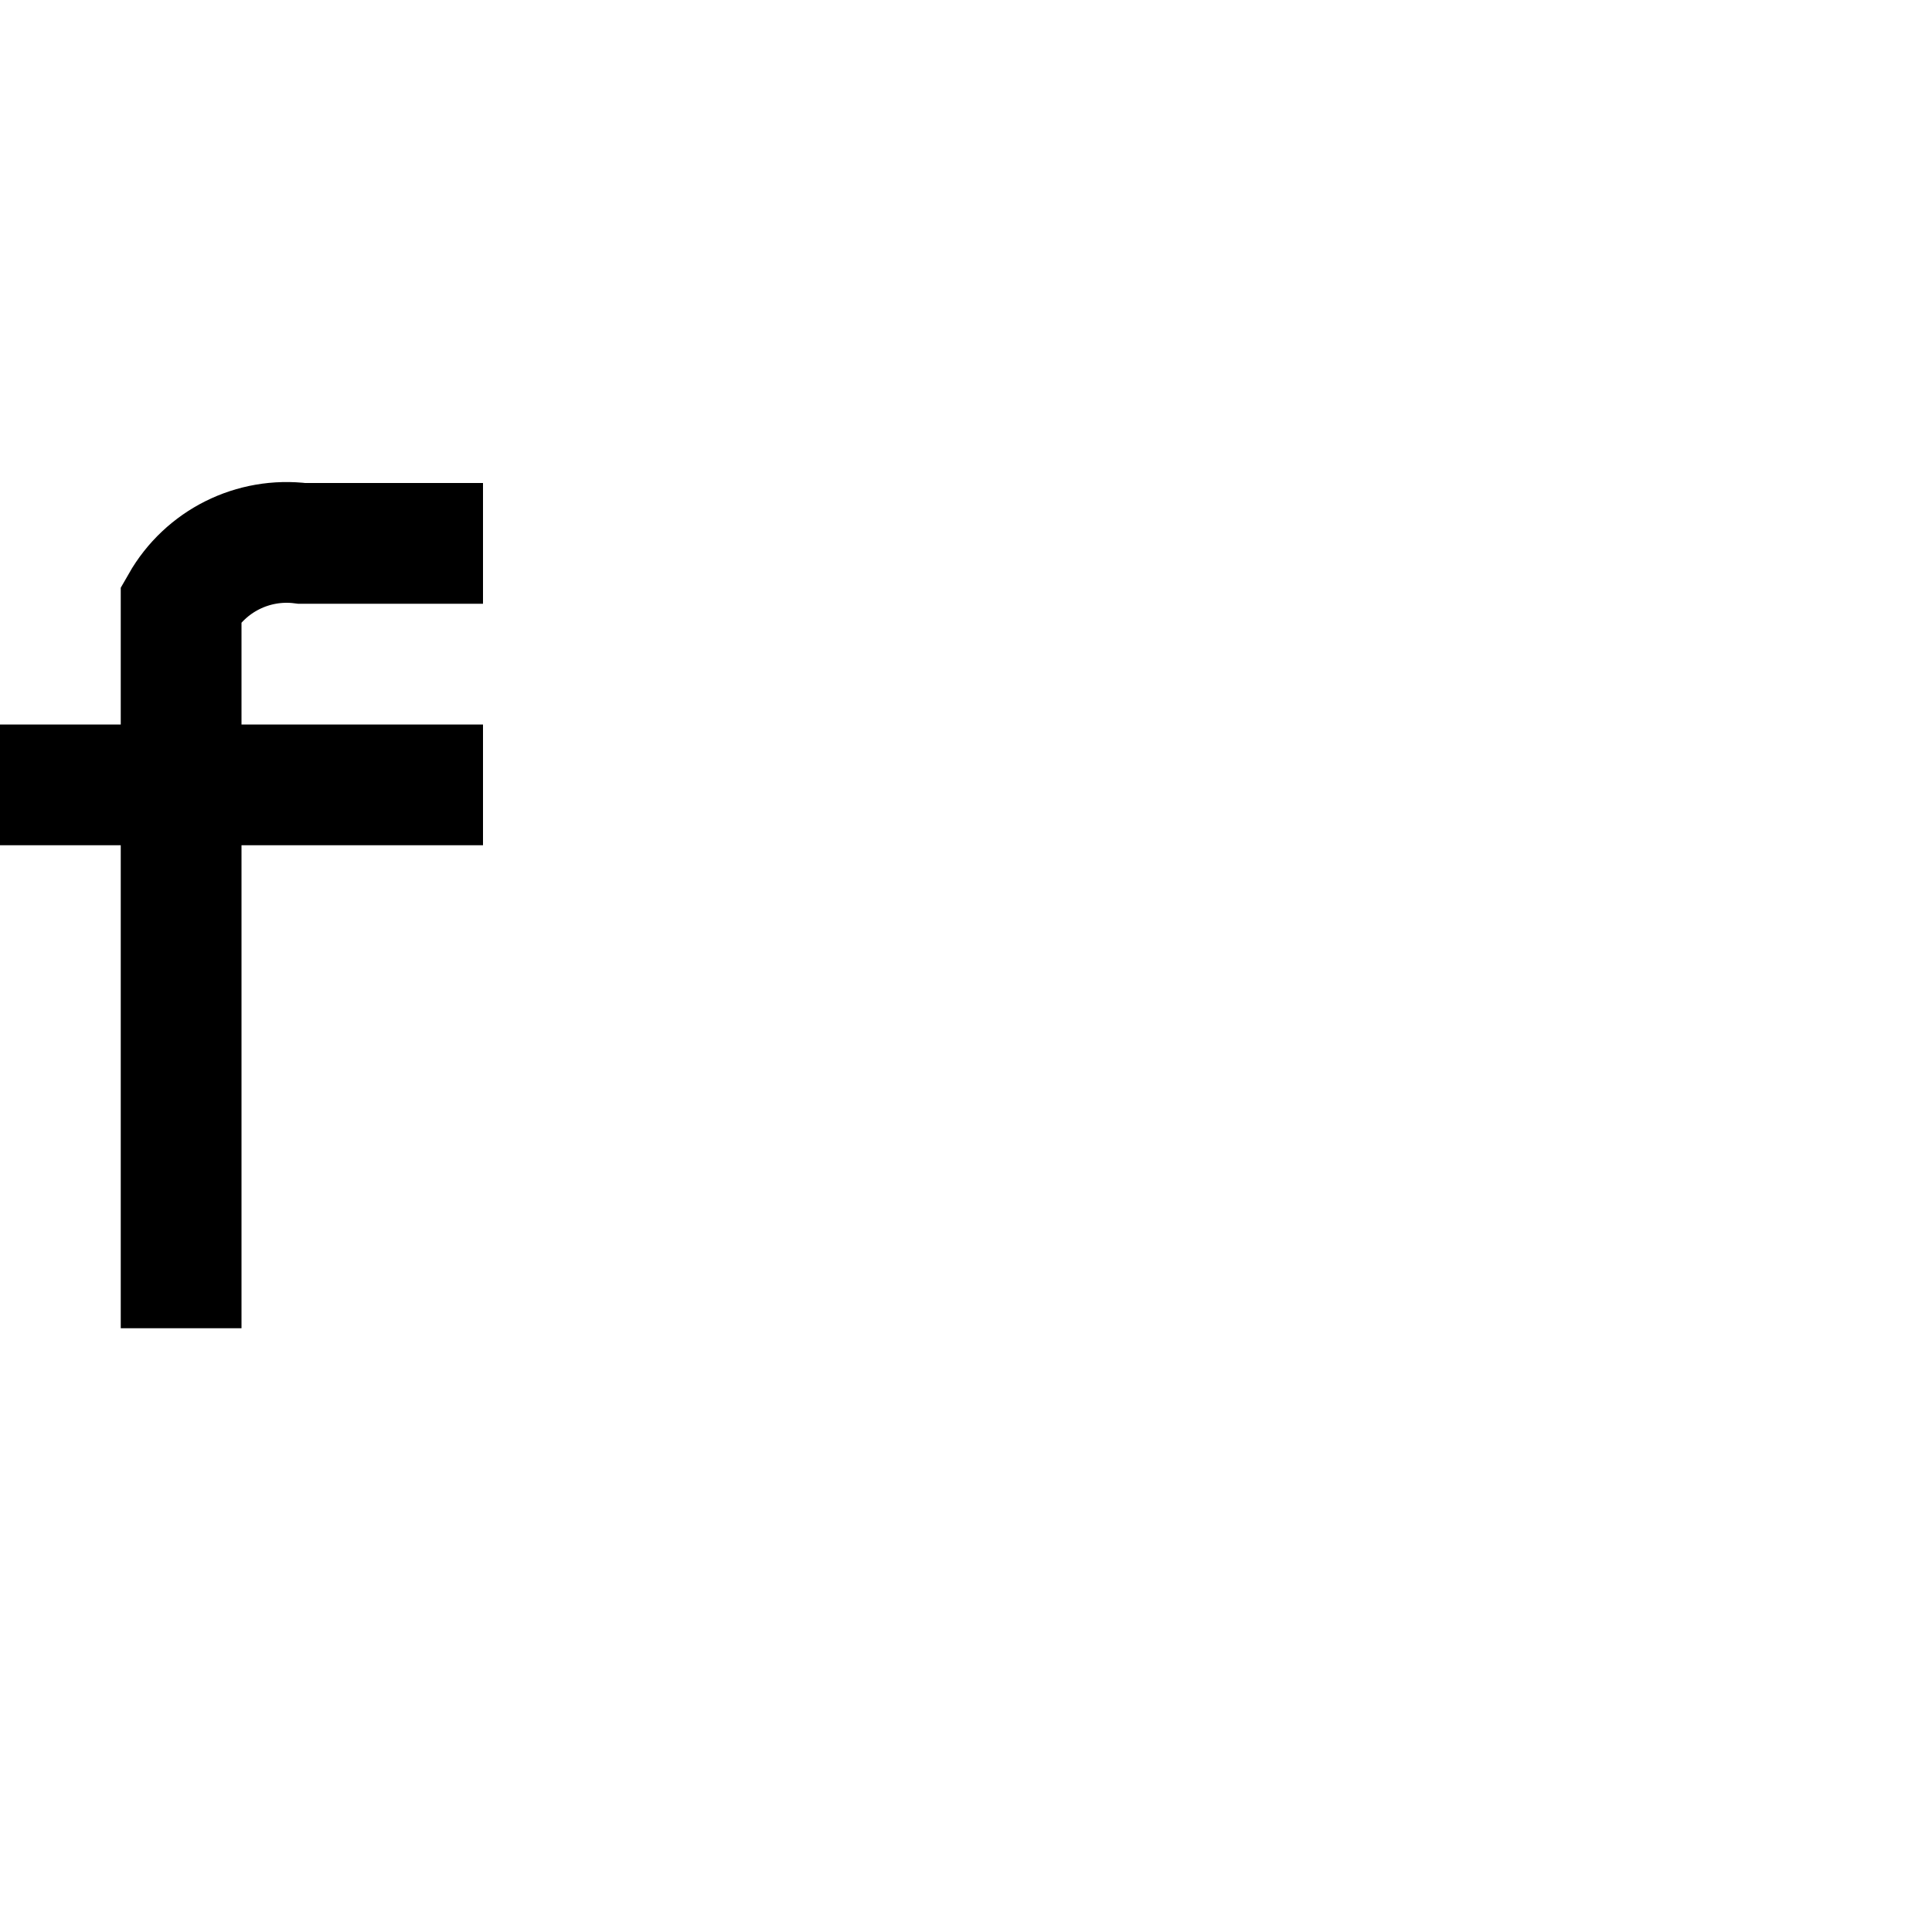
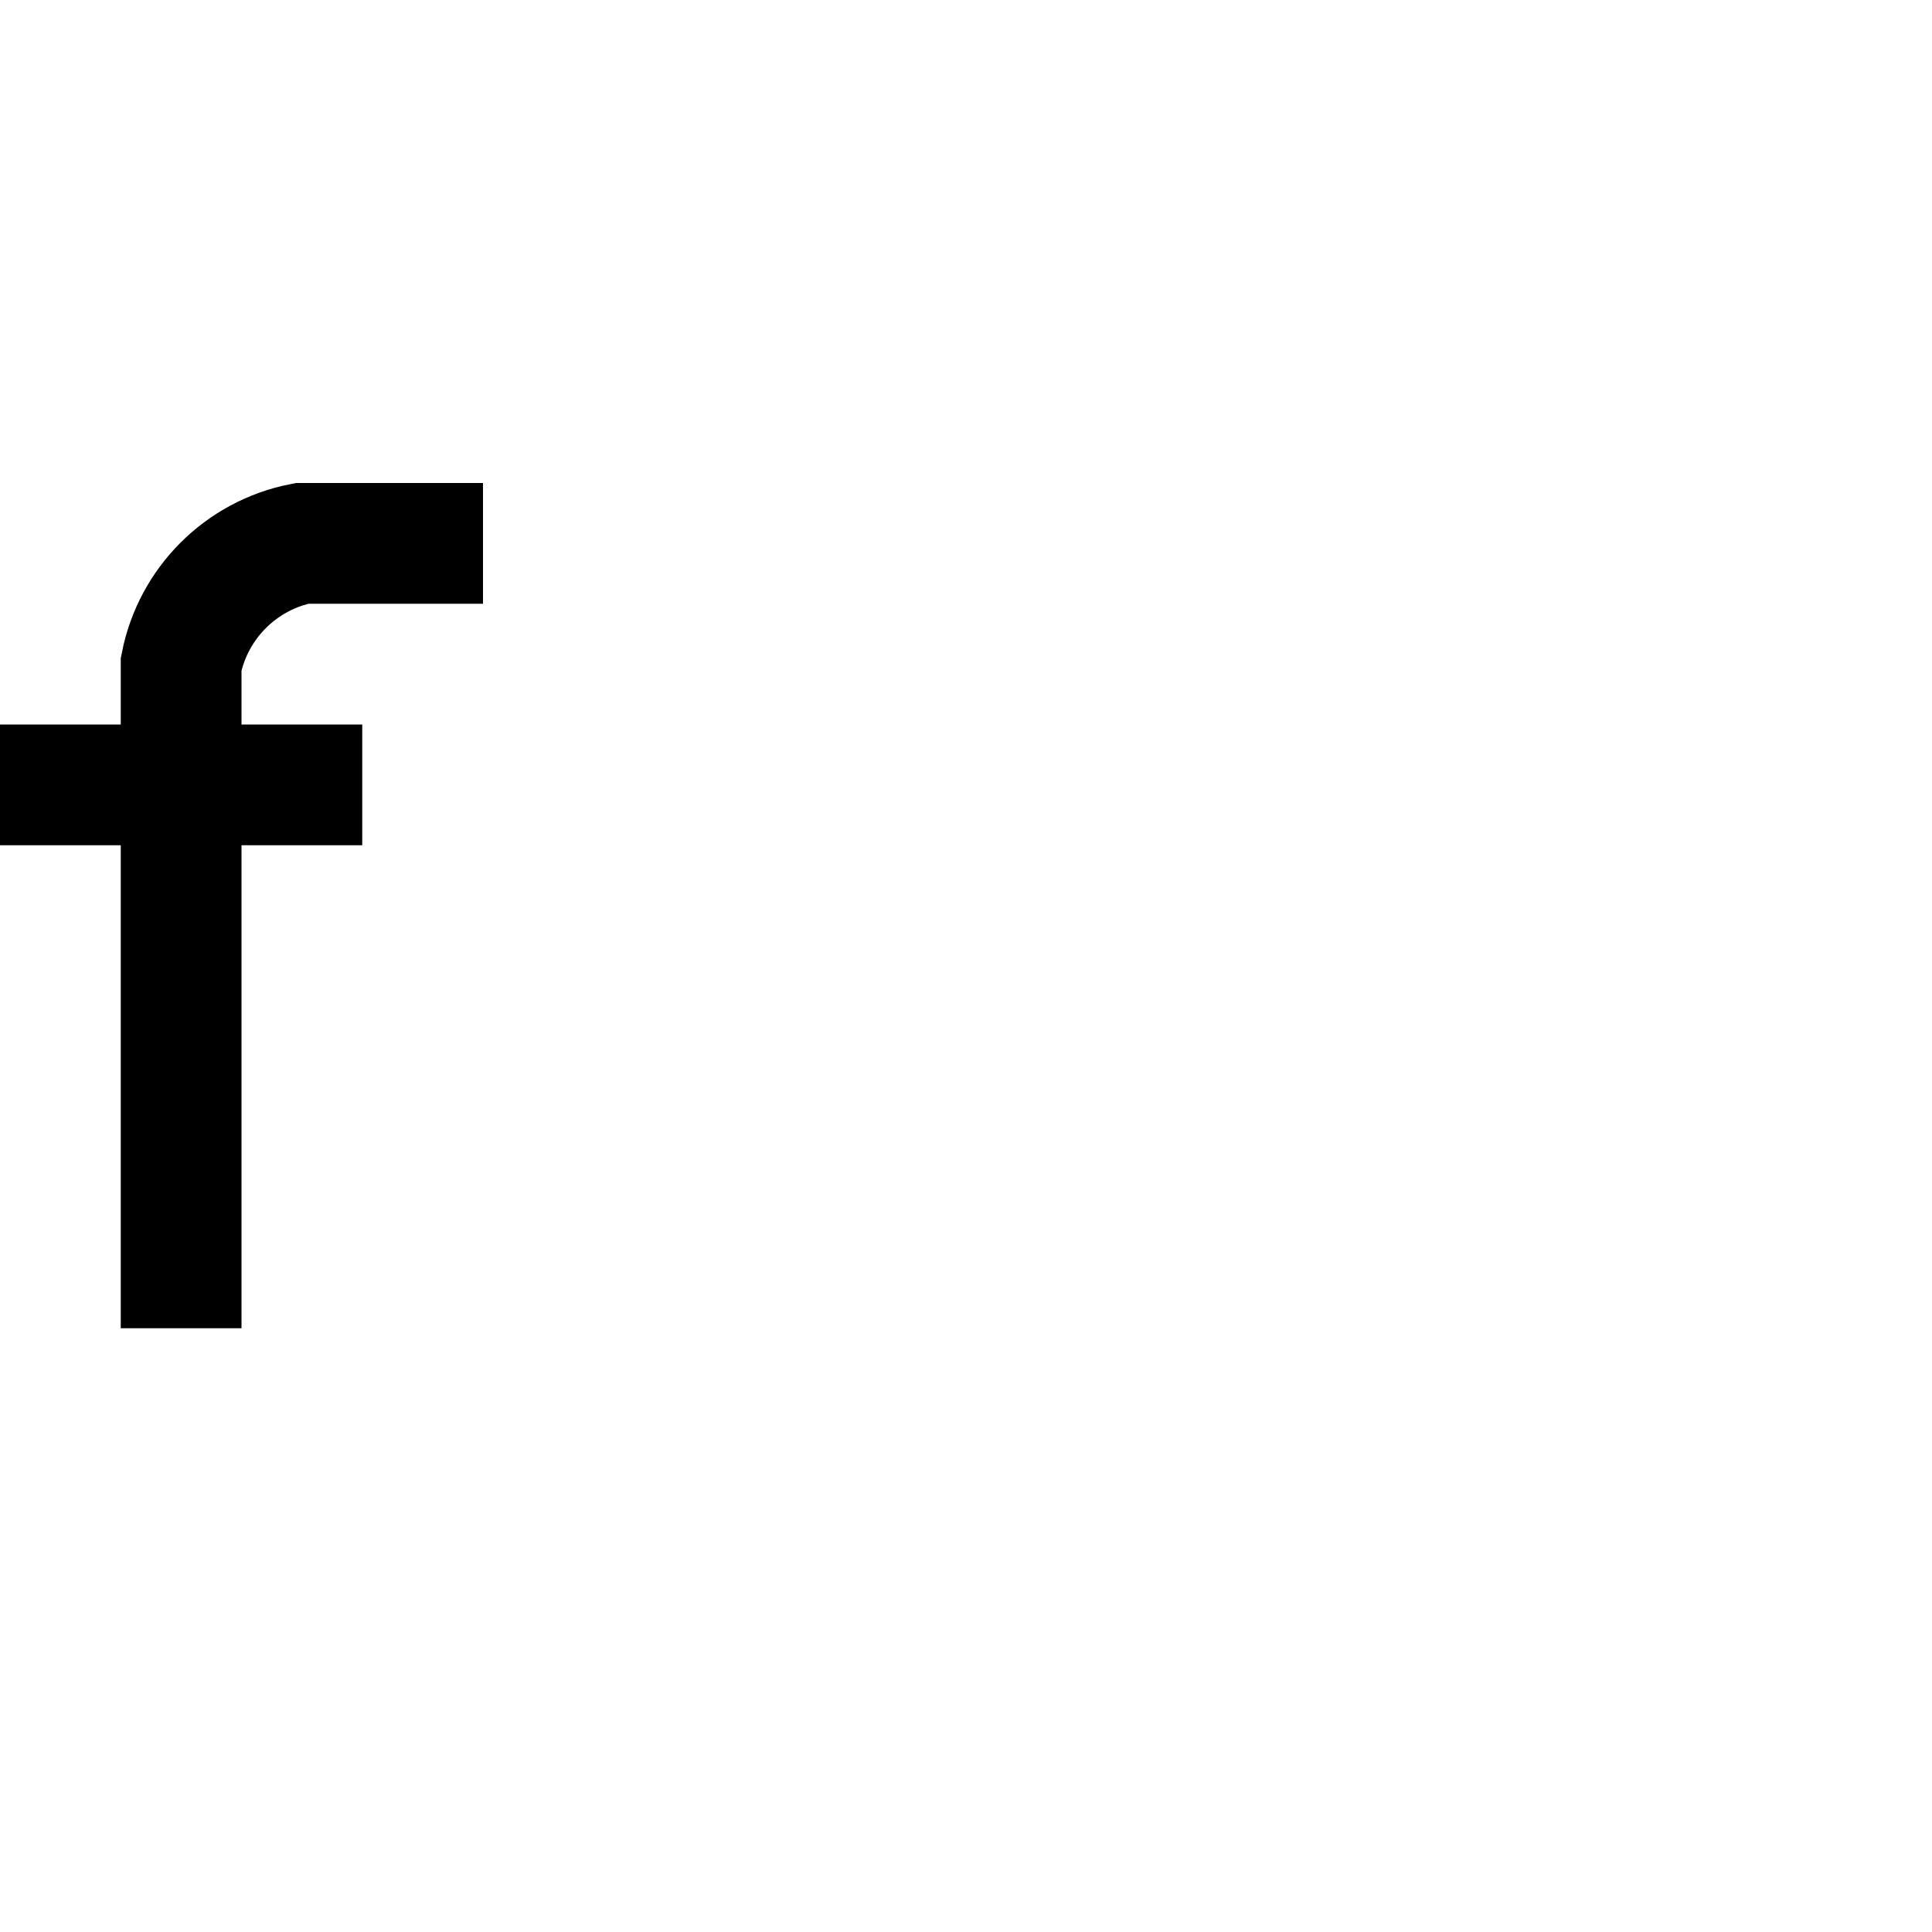
<svg xmlns="http://www.w3.org/2000/svg" viewBox="0 0 16 16" width="160" height="160">
-   <path d="M0.000 6.500 C0.667 6.500 1.833 6.500 2.500 6.500  M1.500 7.500 C1.500 6.833 1.500 5.667 1.500 5.000 C1.702 4.646 2.096 4.449 2.500 4.500 C2.833 4.500 3.667 4.500 4.000 4.500  M1.500 5.500 C1.500 7.000 1.500 9.500 1.500 11.000  M0.500 6.500 C1.333 6.500 3.167 6.500 4.000 6.500 " fill="none" stroke="#000" stroke-width="1.0" stroke-linecap="butt" stroke-linejoin="miter" stroke-miterlimit="4" />
+   <path d="M0.000 6.500 C0.667 6.500 1.833 6.500 2.500 6.500  M1.500 7.500 C1.500 7.000 1.500 6.000 1.500 5.500 C1.600 4.995 1.995 4.600 2.500 4.500 C2.833 4.500 3.667 4.500 4.000 4.500  M1.500 5.500 C1.500 7.000 1.500 9.500 1.500 11.000  M0.500 6.500 C1.000 6.500 2.500 6.500 3.000 6.500 " fill="none" stroke="#000" stroke-width="1.0" stroke-linecap="butt" stroke-linejoin="miter" stroke-miterlimit="4" />
</svg>
